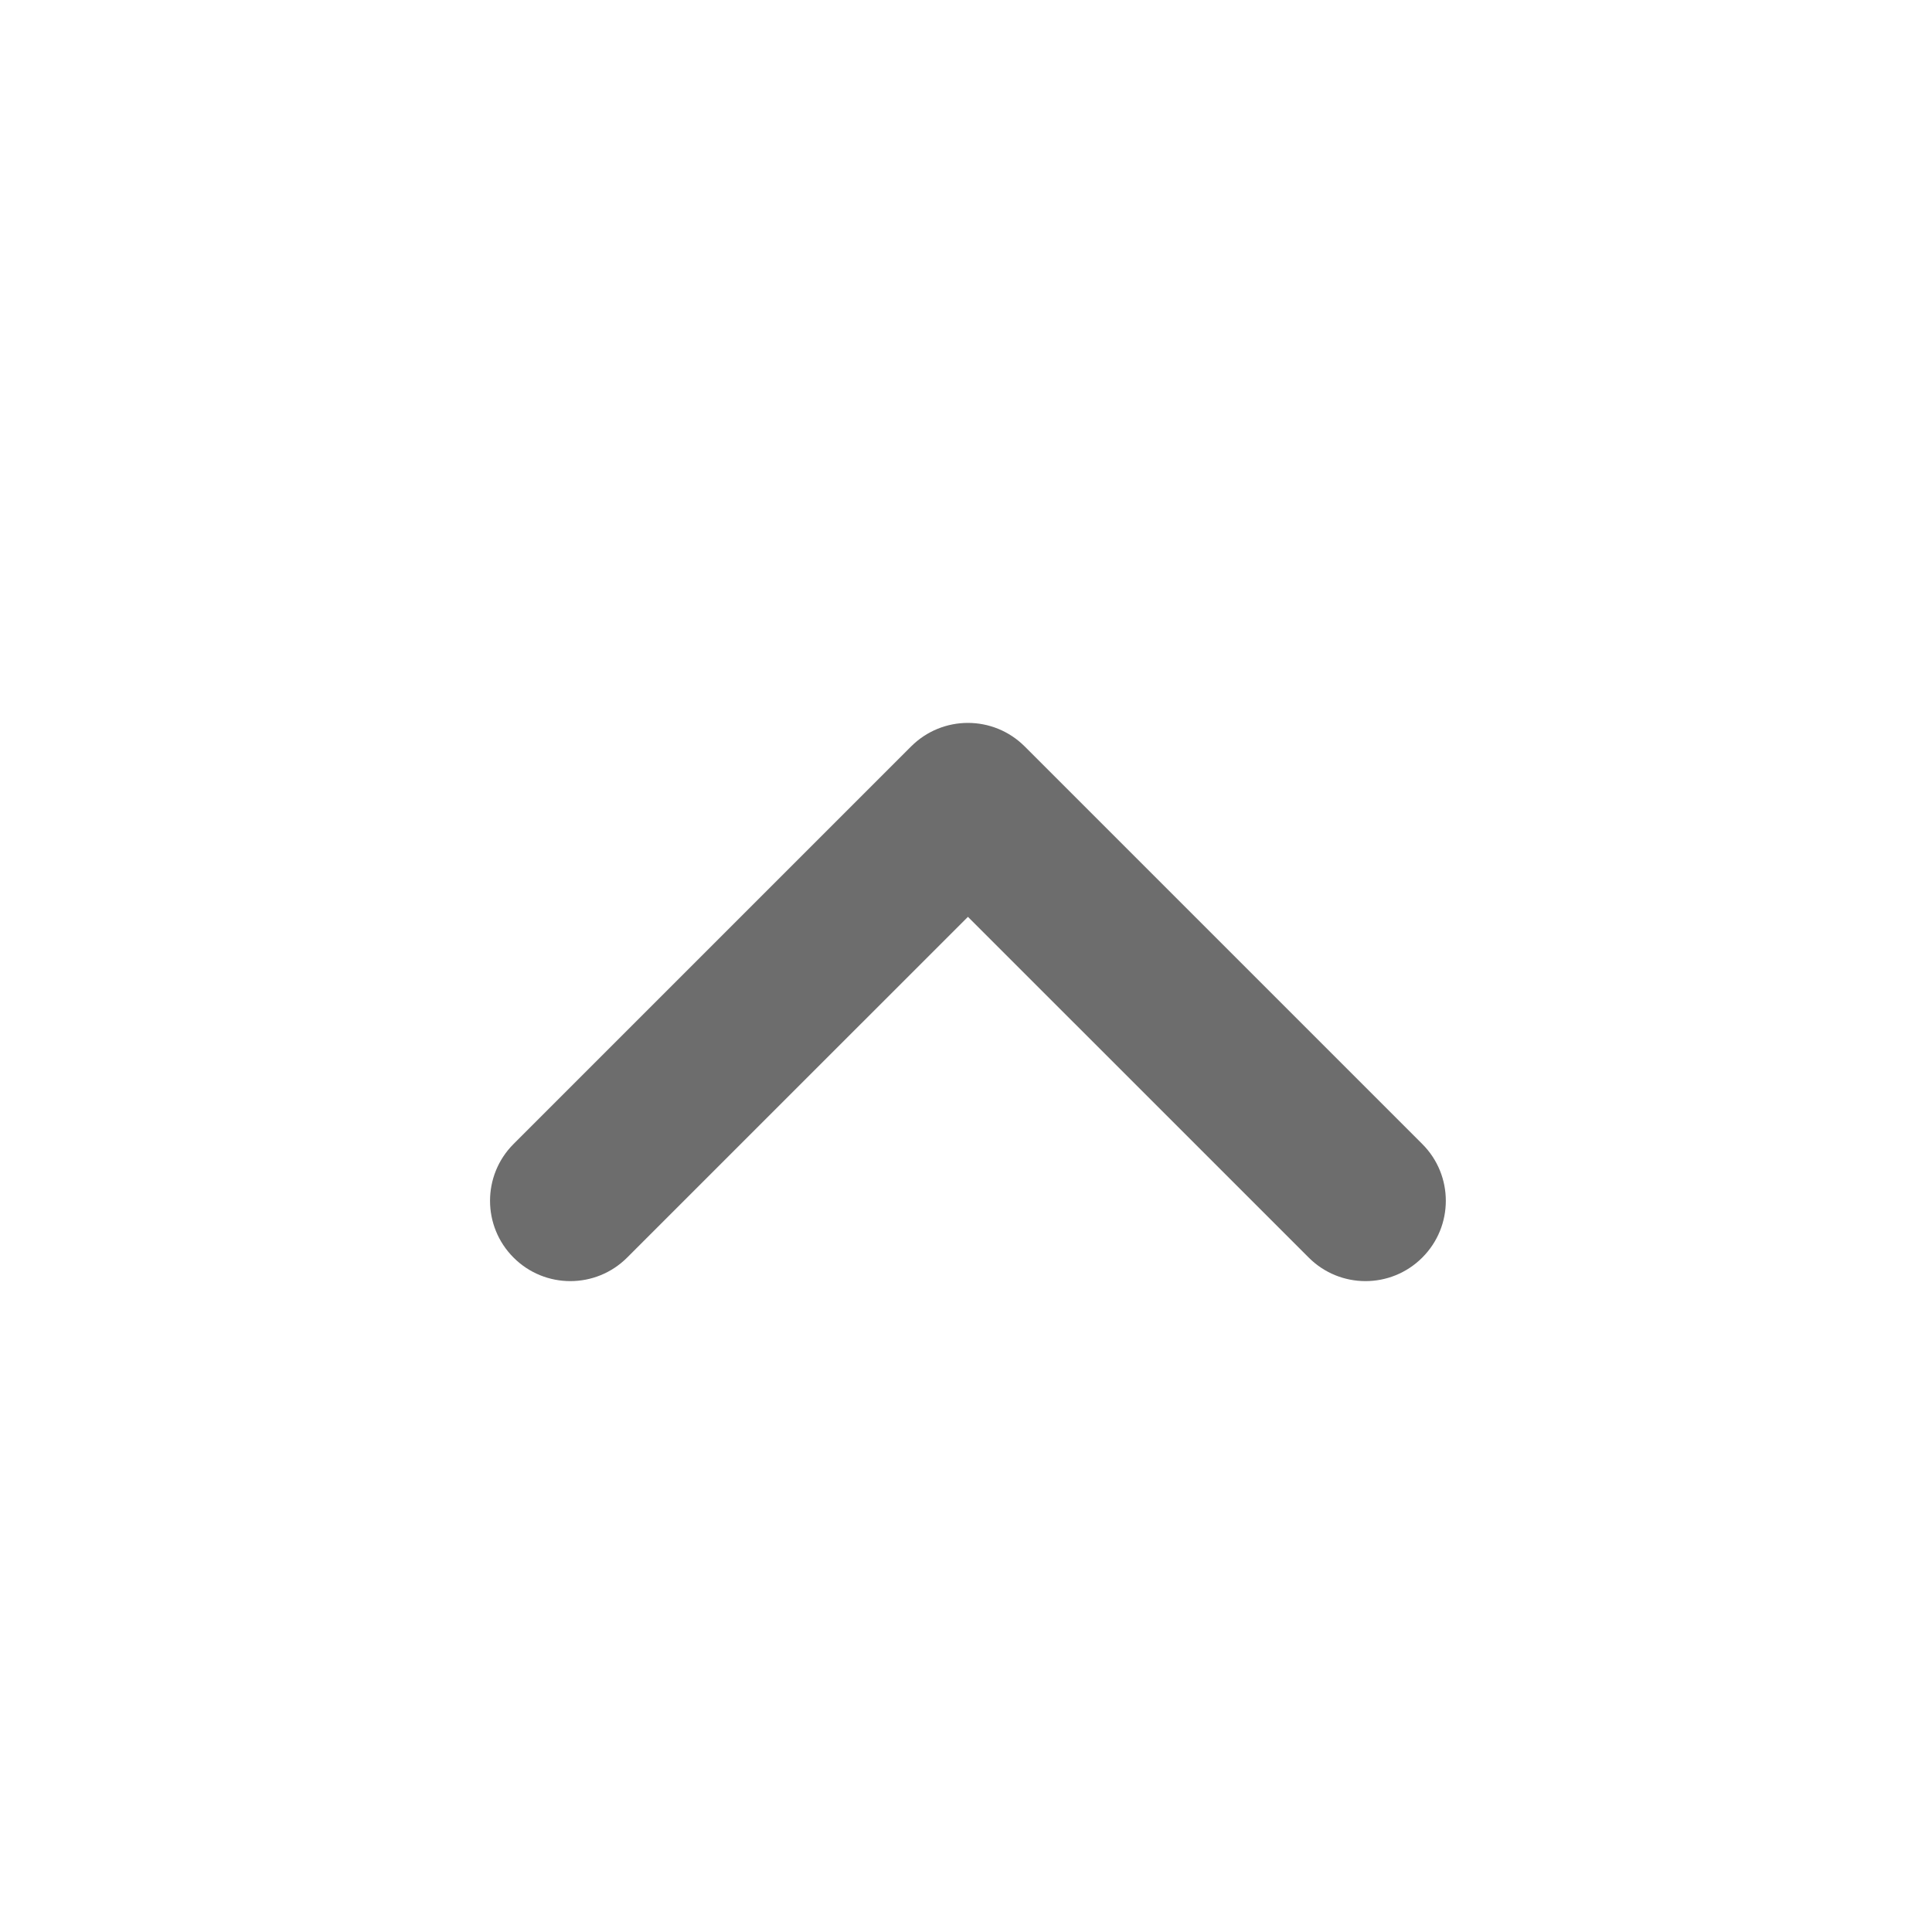
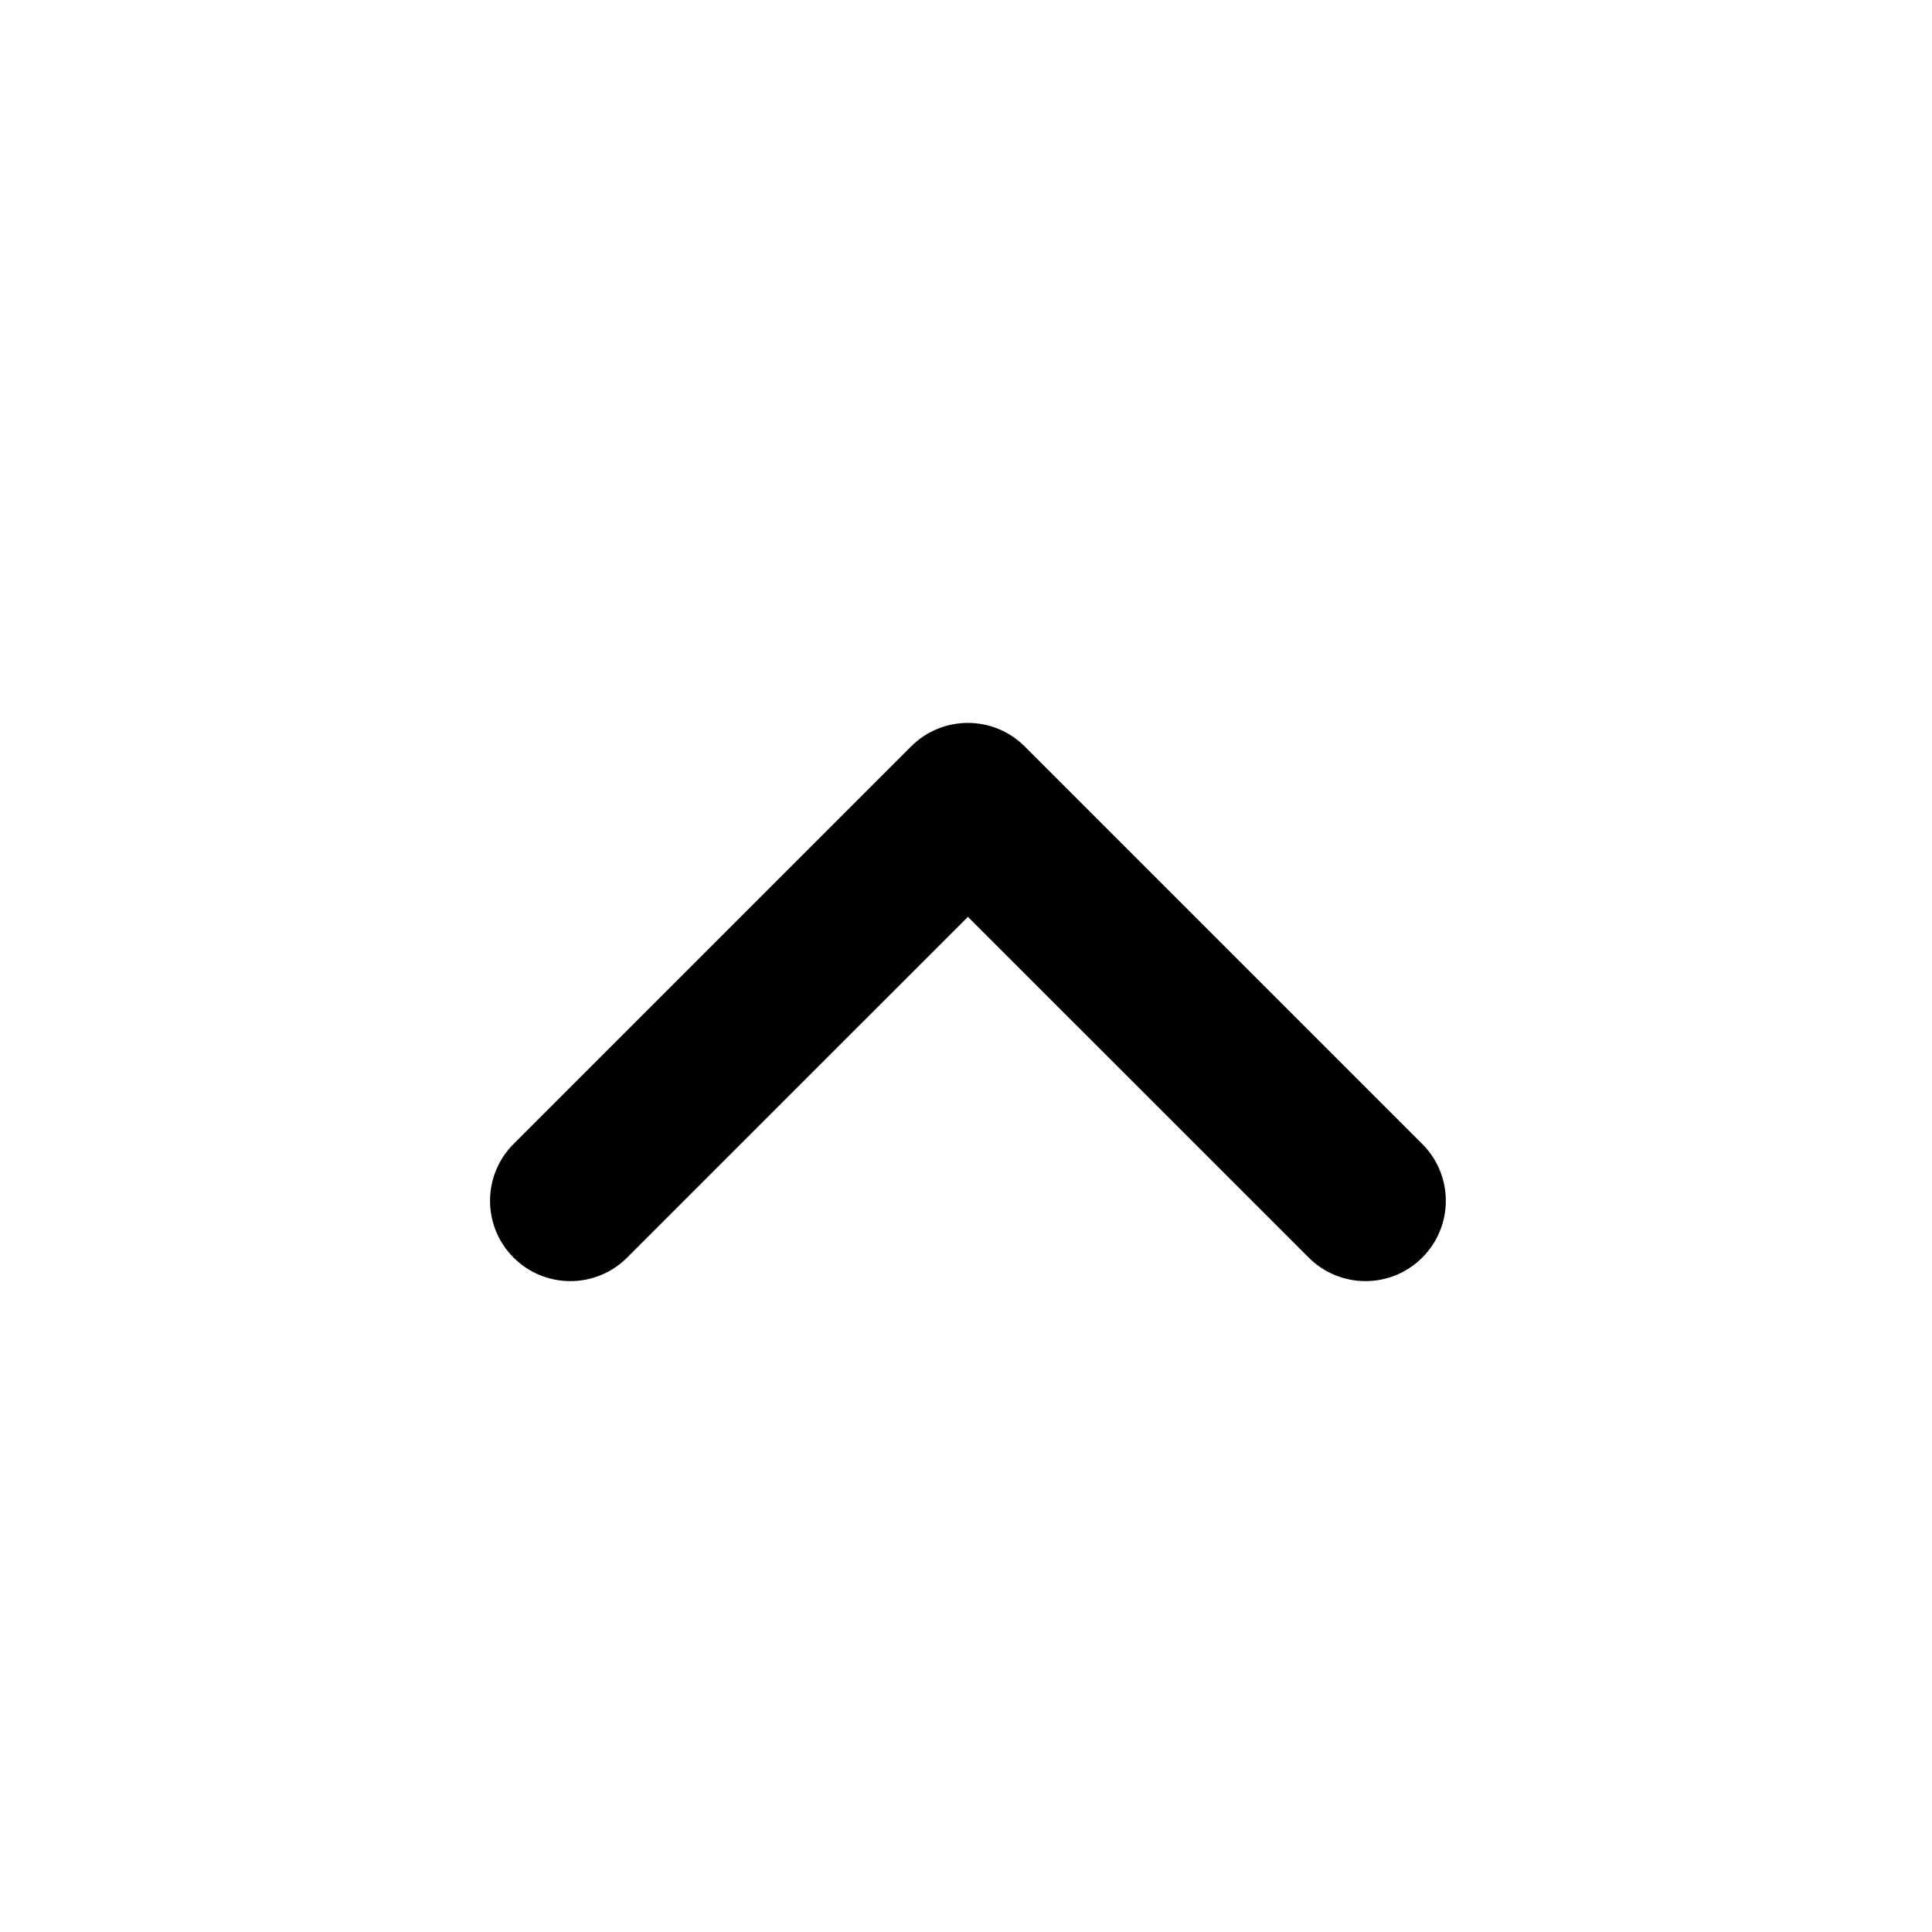
- <svg xmlns="http://www.w3.org/2000/svg" width="36" height="36" viewBox="0 0 36 36" fill="none">
-   <path d="M26.502 23.433C27.087 22.849 27.087 21.901 26.502 21.317L19.094 13.909C18.509 13.324 17.562 13.324 16.977 13.909L9.569 21.317C8.985 21.901 8.985 22.849 9.569 23.433C10.153 24.018 11.101 24.018 11.686 23.433L18.036 17.084L24.386 23.433C24.97 24.018 25.918 24.018 26.502 23.433Z" fill="#6D6D6D" />
+ <svg xmlns="http://www.w3.org/2000/svg" width="36" height="36" viewBox="0 0 36 36" fill="currentColor">
+   <path d="M26.502 23.433C27.087 22.849 27.087 21.901 26.502 21.317L19.094 13.909C18.509 13.324 17.562 13.324 16.977 13.909L9.569 21.317C8.985 21.901 8.985 22.849 9.569 23.433C10.153 24.018 11.101 24.018 11.686 23.433L18.036 17.084L24.386 23.433C24.97 24.018 25.918 24.018 26.502 23.433Z" />
</svg>
